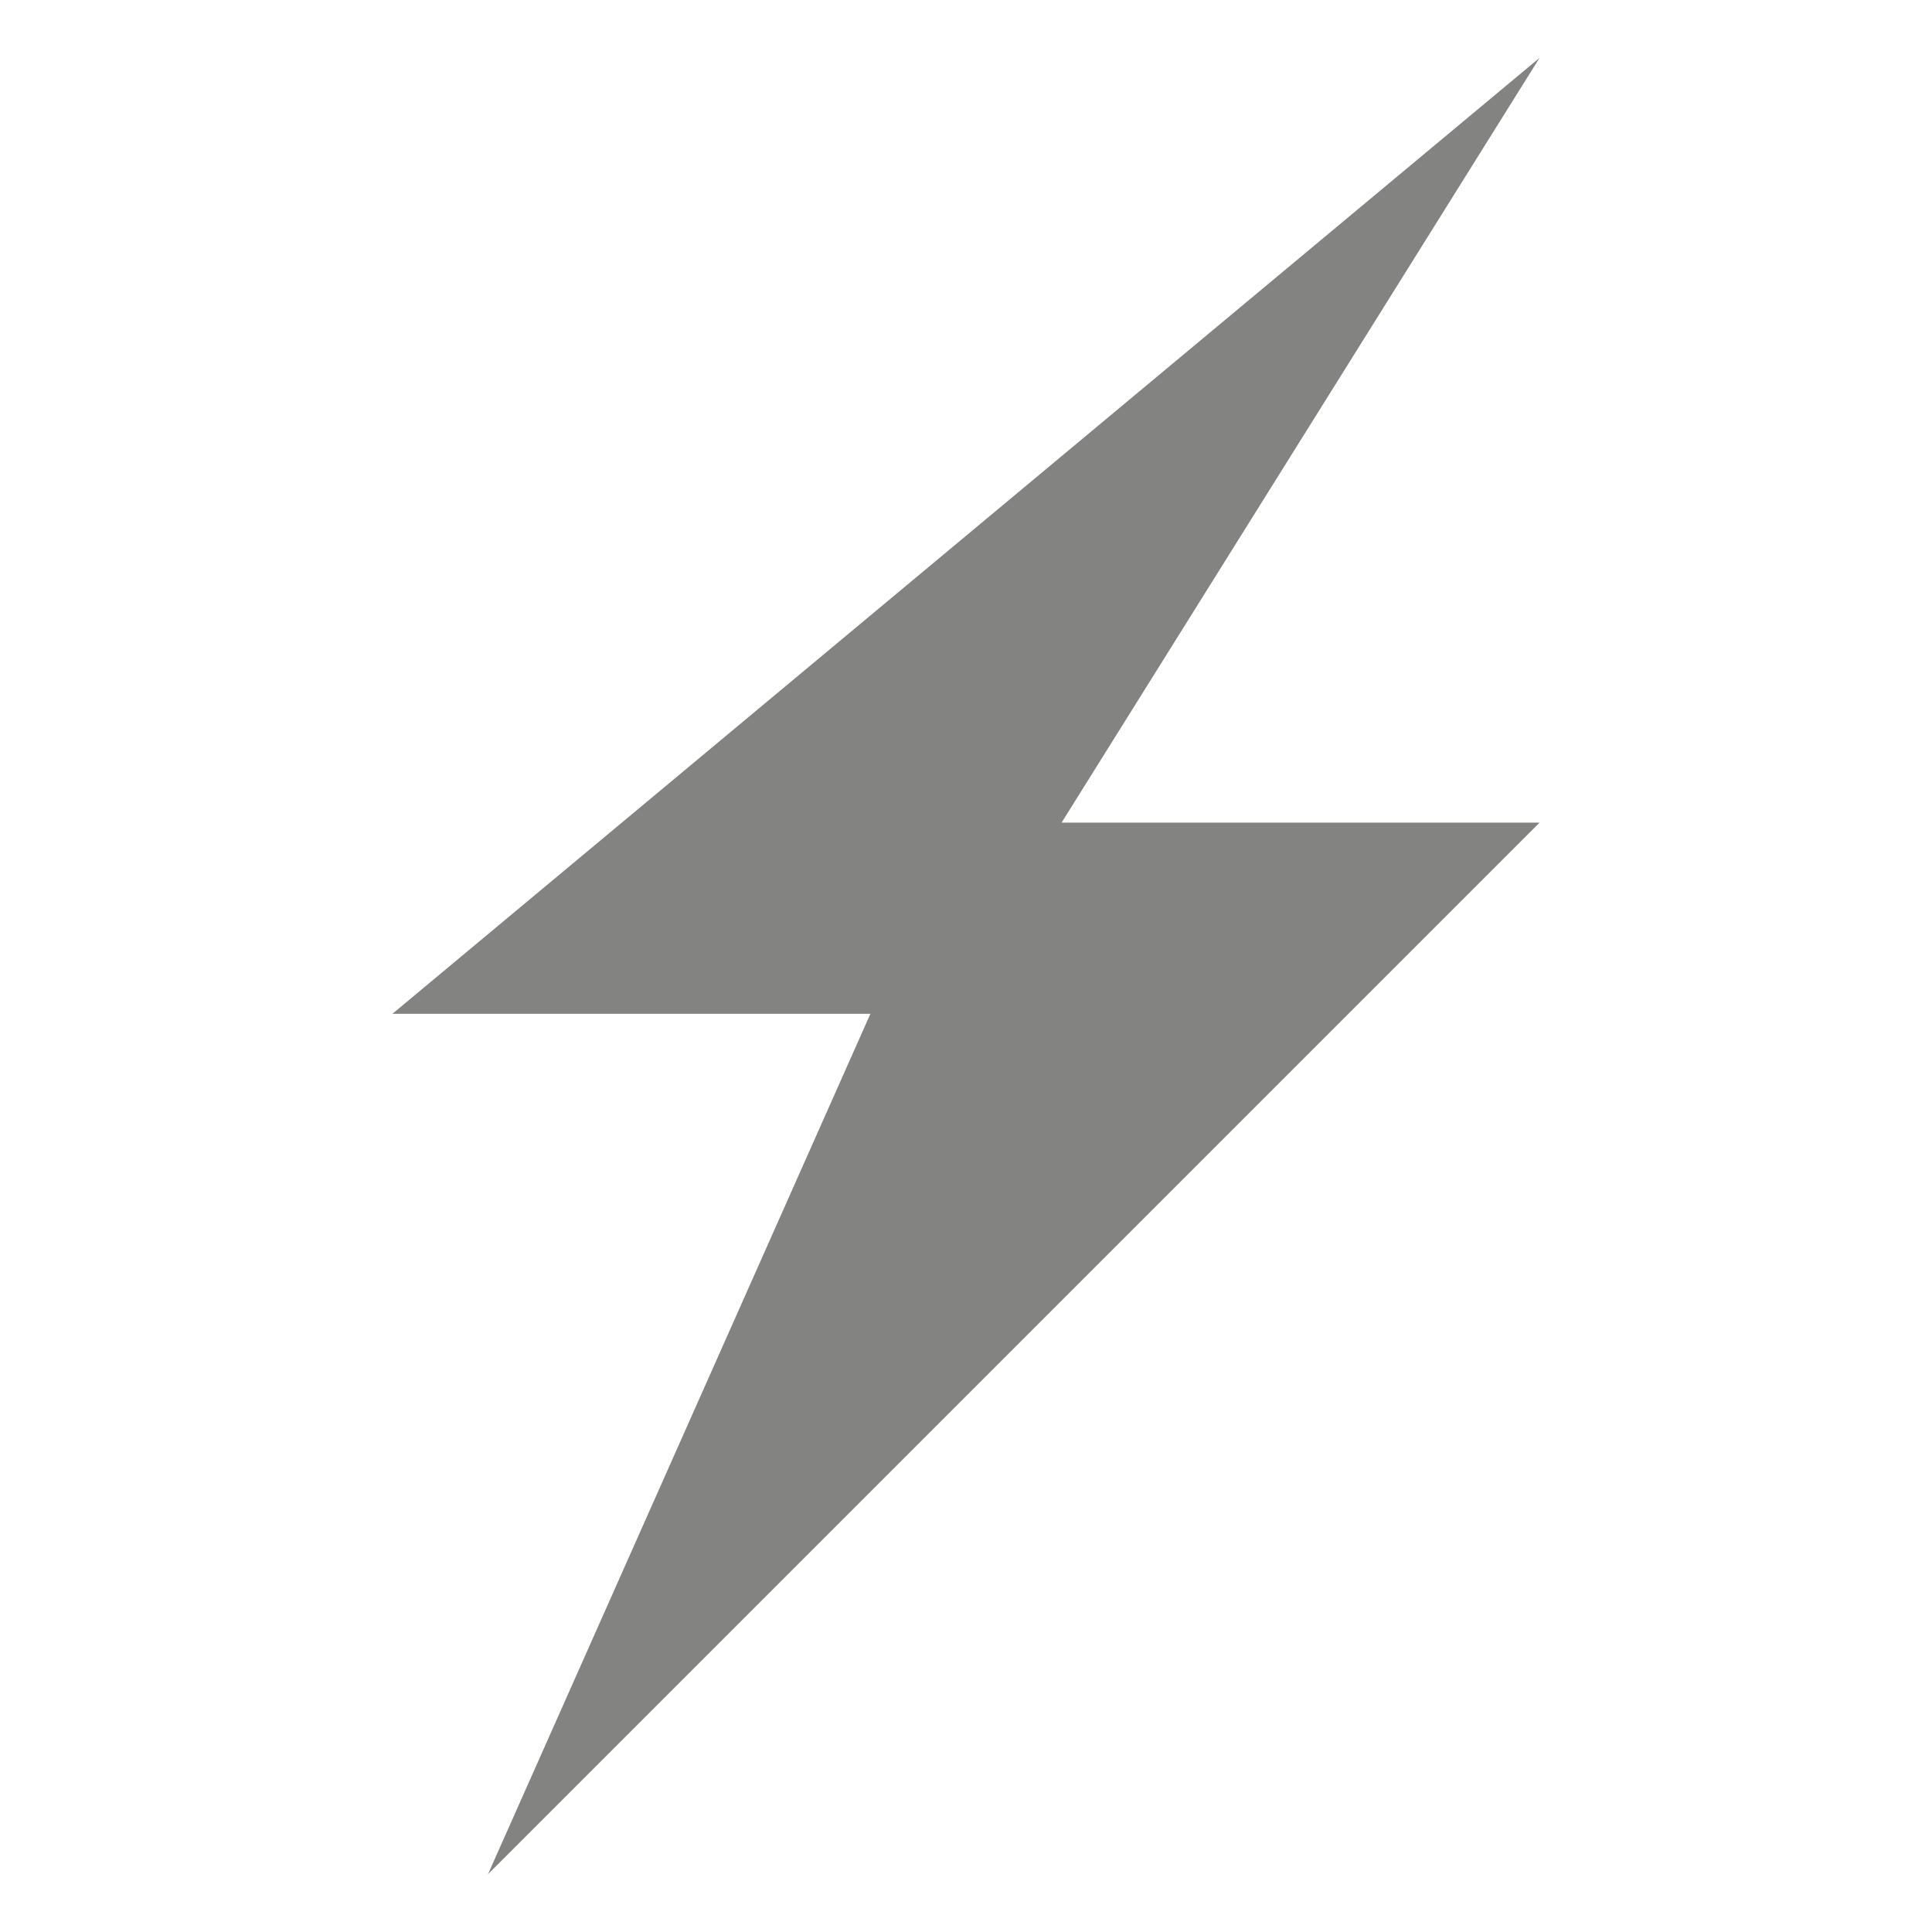
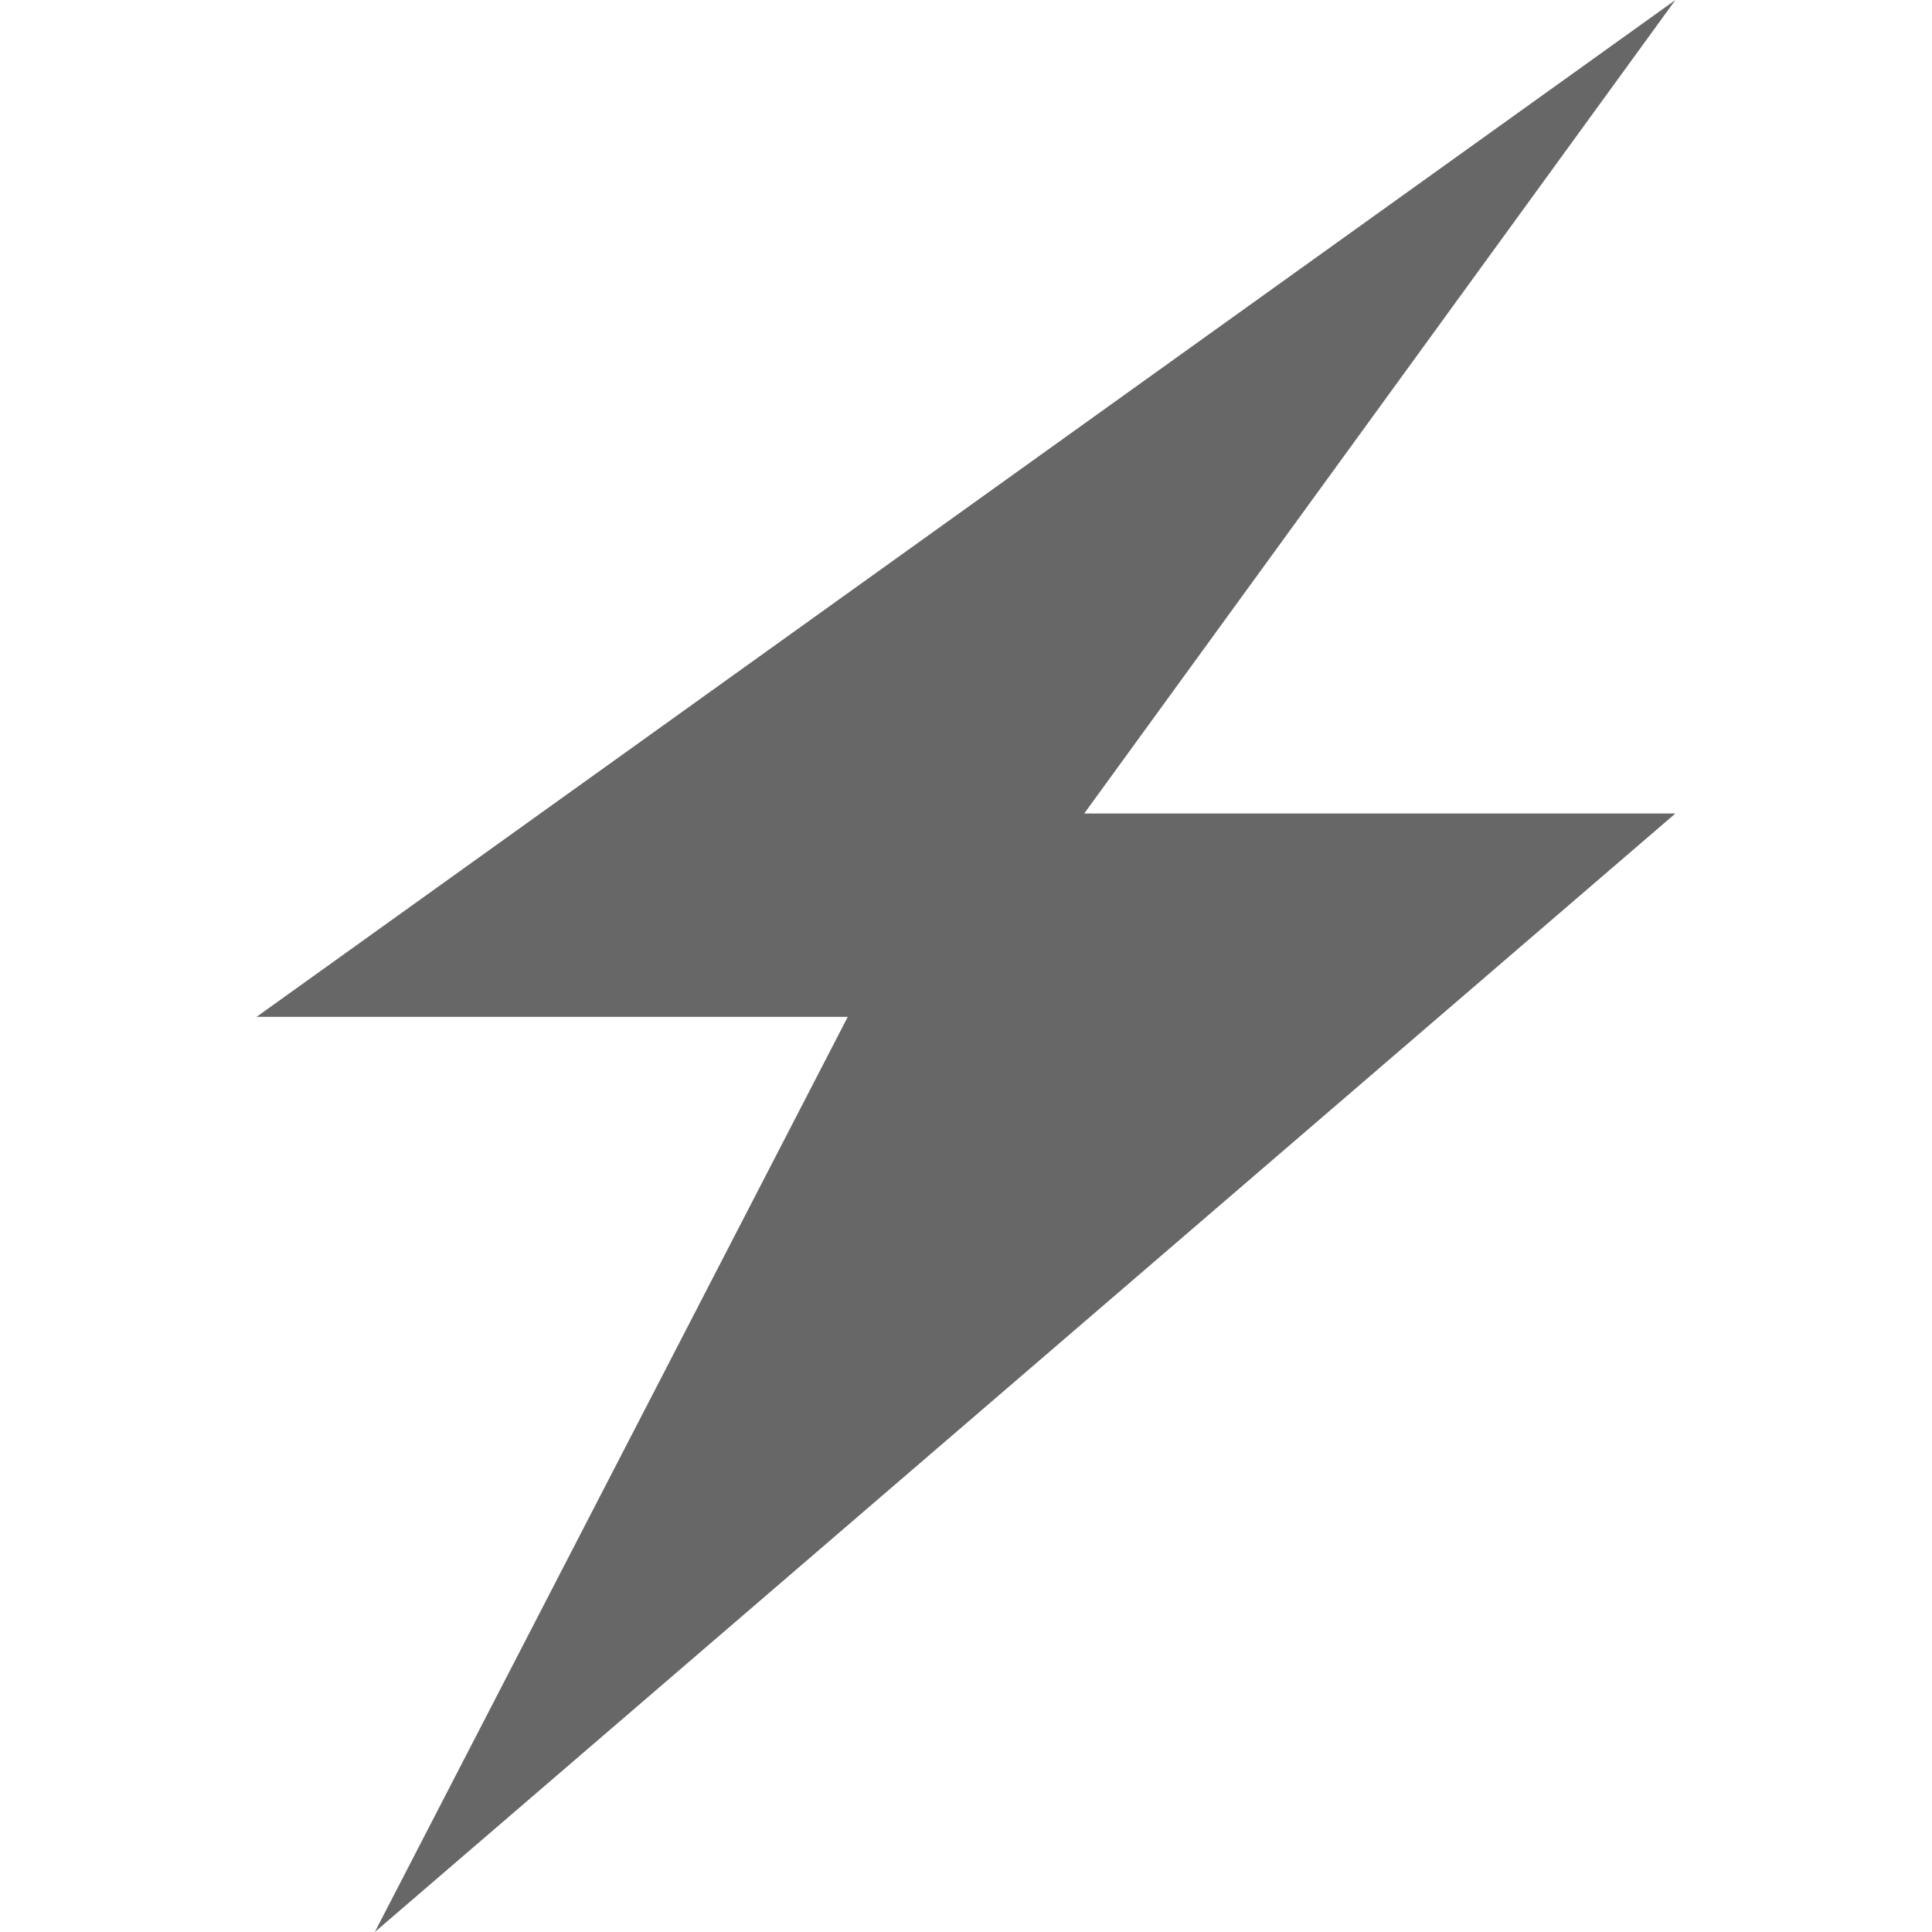
<svg xmlns="http://www.w3.org/2000/svg" style="isolation:isolate" viewBox="0 0 128 128" width="128pt" height="128pt">
  <defs>
-     <clipPath id="_clipPath_r02rLBRAtKQI52wWbduIUPl8adjomUIM">
+     <clipPath id="_clipPath_2oPgaGgQeUALcRjhXPRq1ZqlMxKn4sef">
      <rect width="128" height="128" />
    </clipPath>
  </defs>
-   <g clip-path="url(#_clipPath_r02rLBRAtKQI52wWbduIUPl8adjomUIM)">
-     <rect width="128" height="128" style="fill:rgb(34,34,34)" fill-opacity="0" />
-     <path d=" M 26 67.167 L 102 3.833 L 70.333 54.5 L 102 54.5 L 32.333 124.167 L 57.667 67.167 L 26 67.167 Z " fill="#838382" />
+   <g clip-path="url(#_clipPath_2oPgaGgQeUALcRjhXPRq1ZqlMxKn4sef)">
+     <path d=" M 17 67.368 L 111 0 L 71.833 53.895 L 111 53.895 L 24.833 128 L 56.167 67.368 L 17 67.368 Z " fill="rgb(103,103,103)" />
  </g>
</svg>
